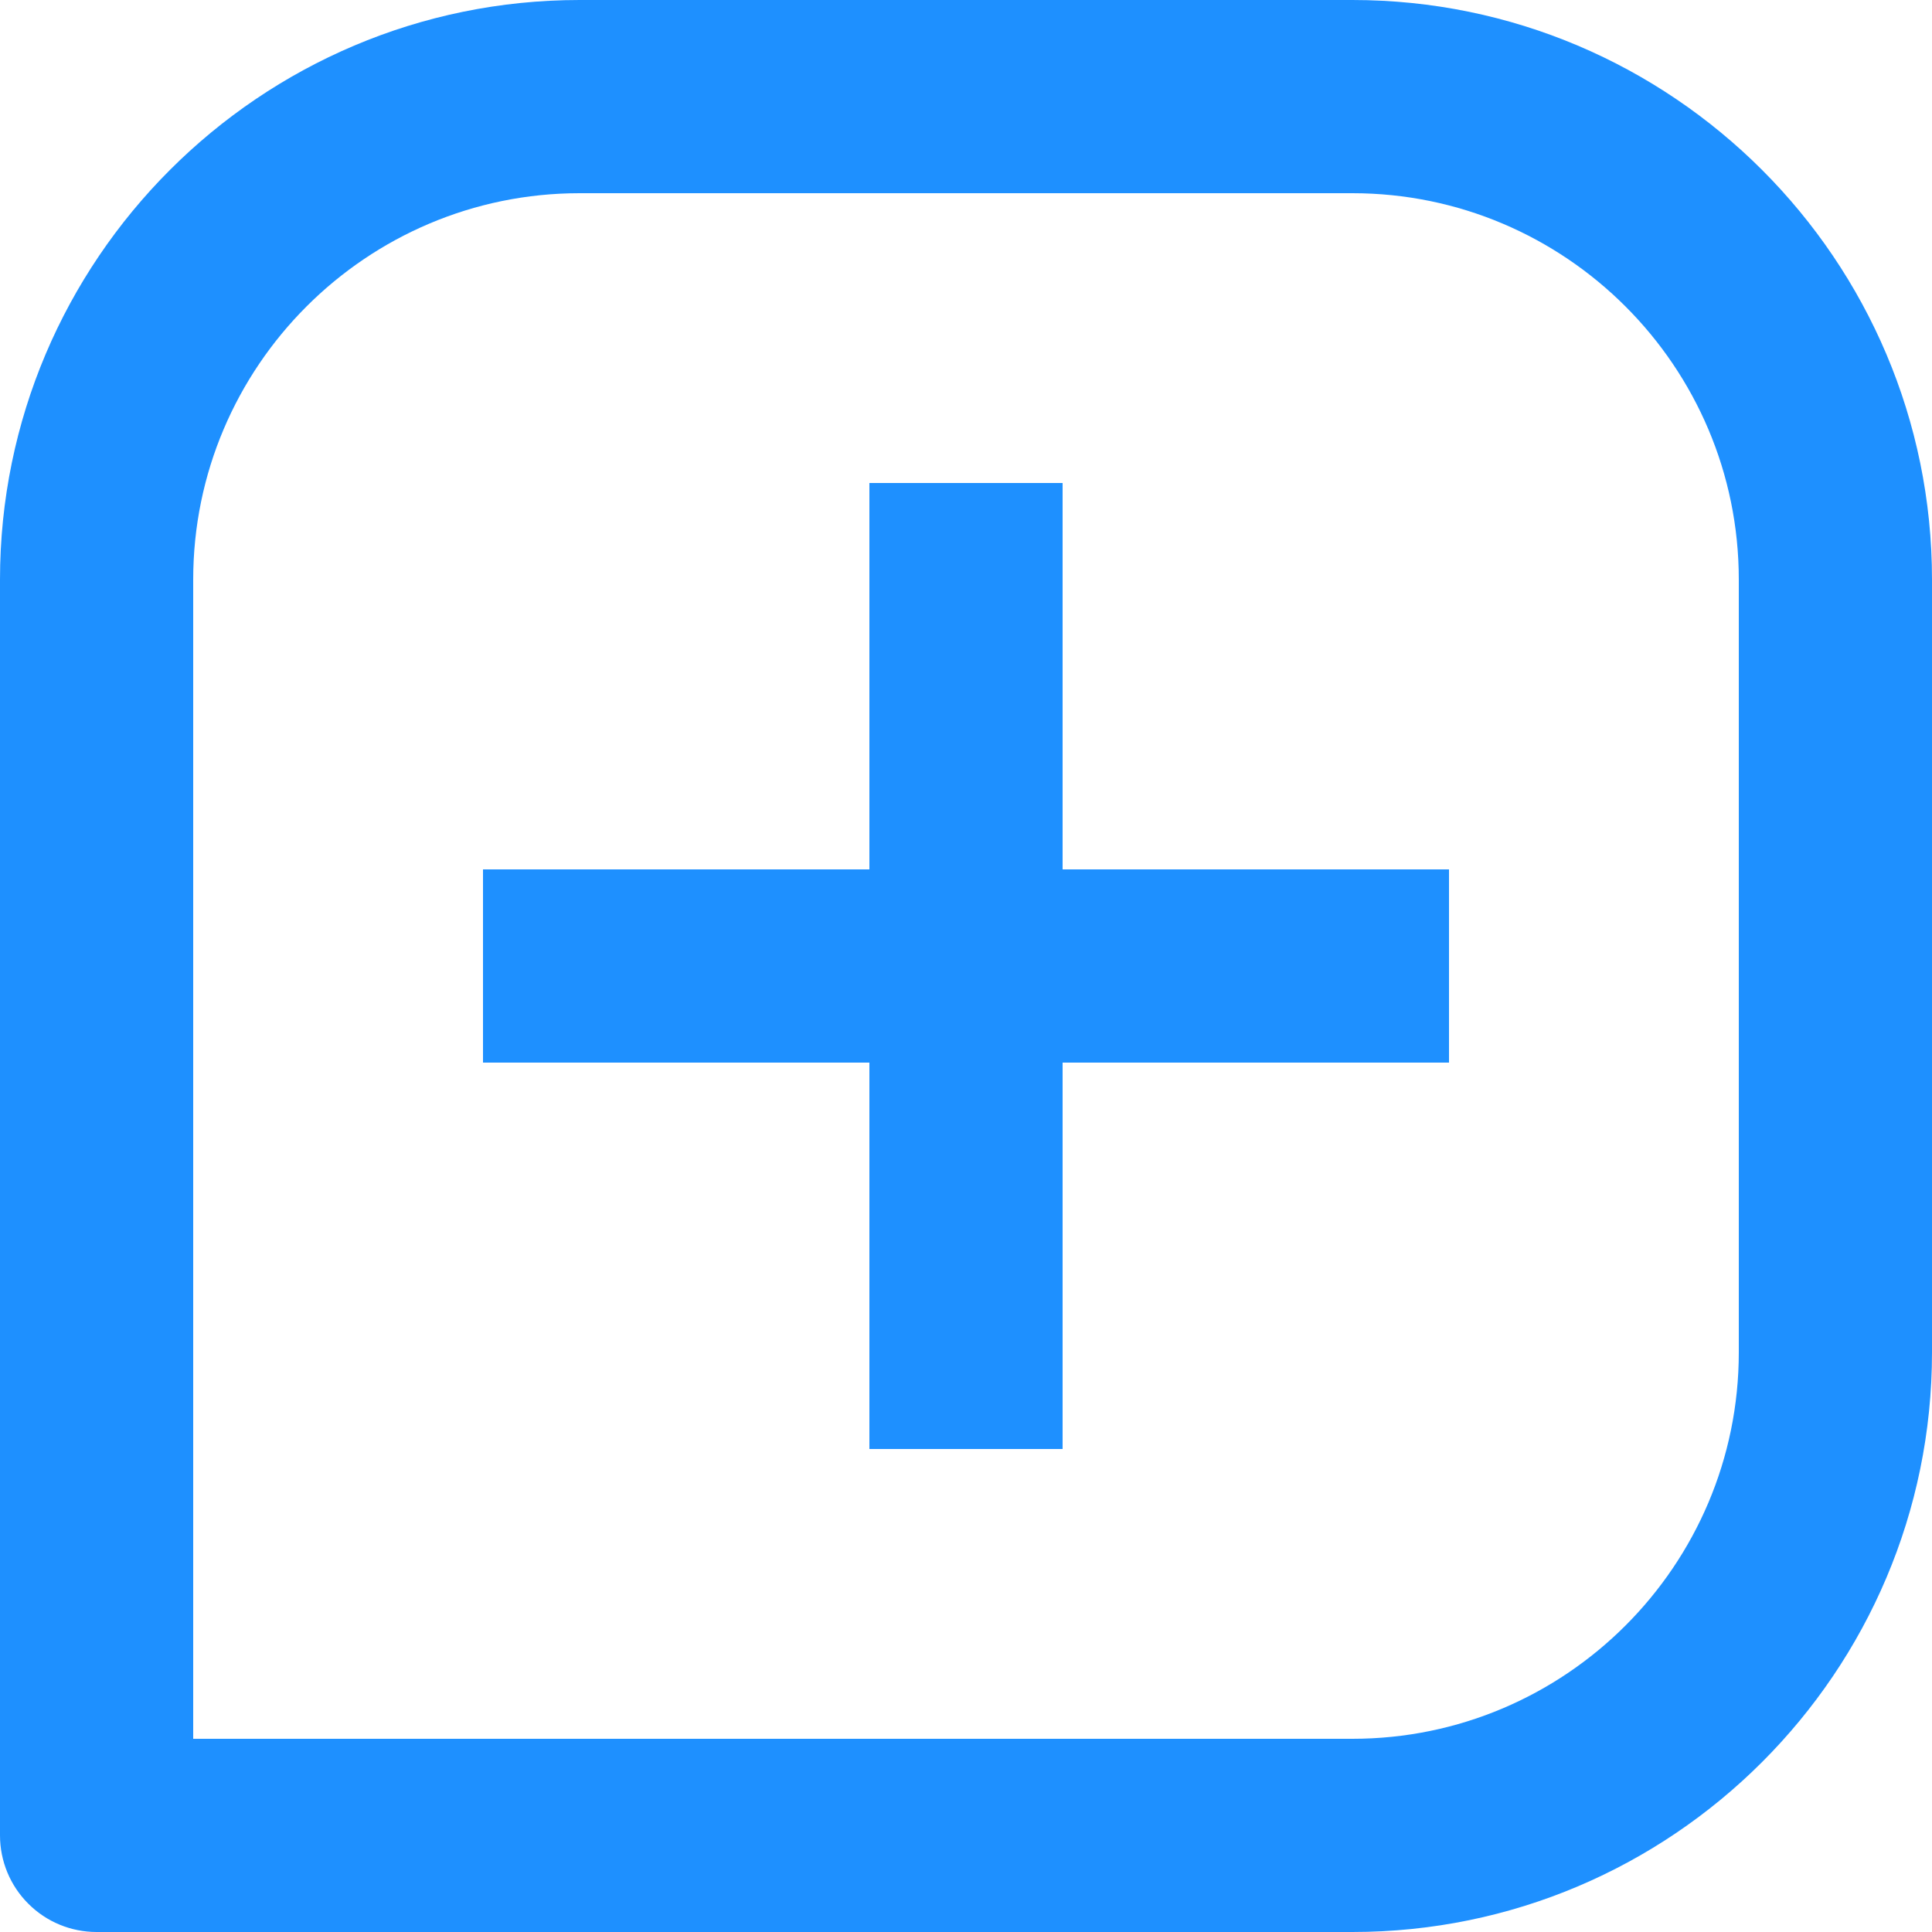
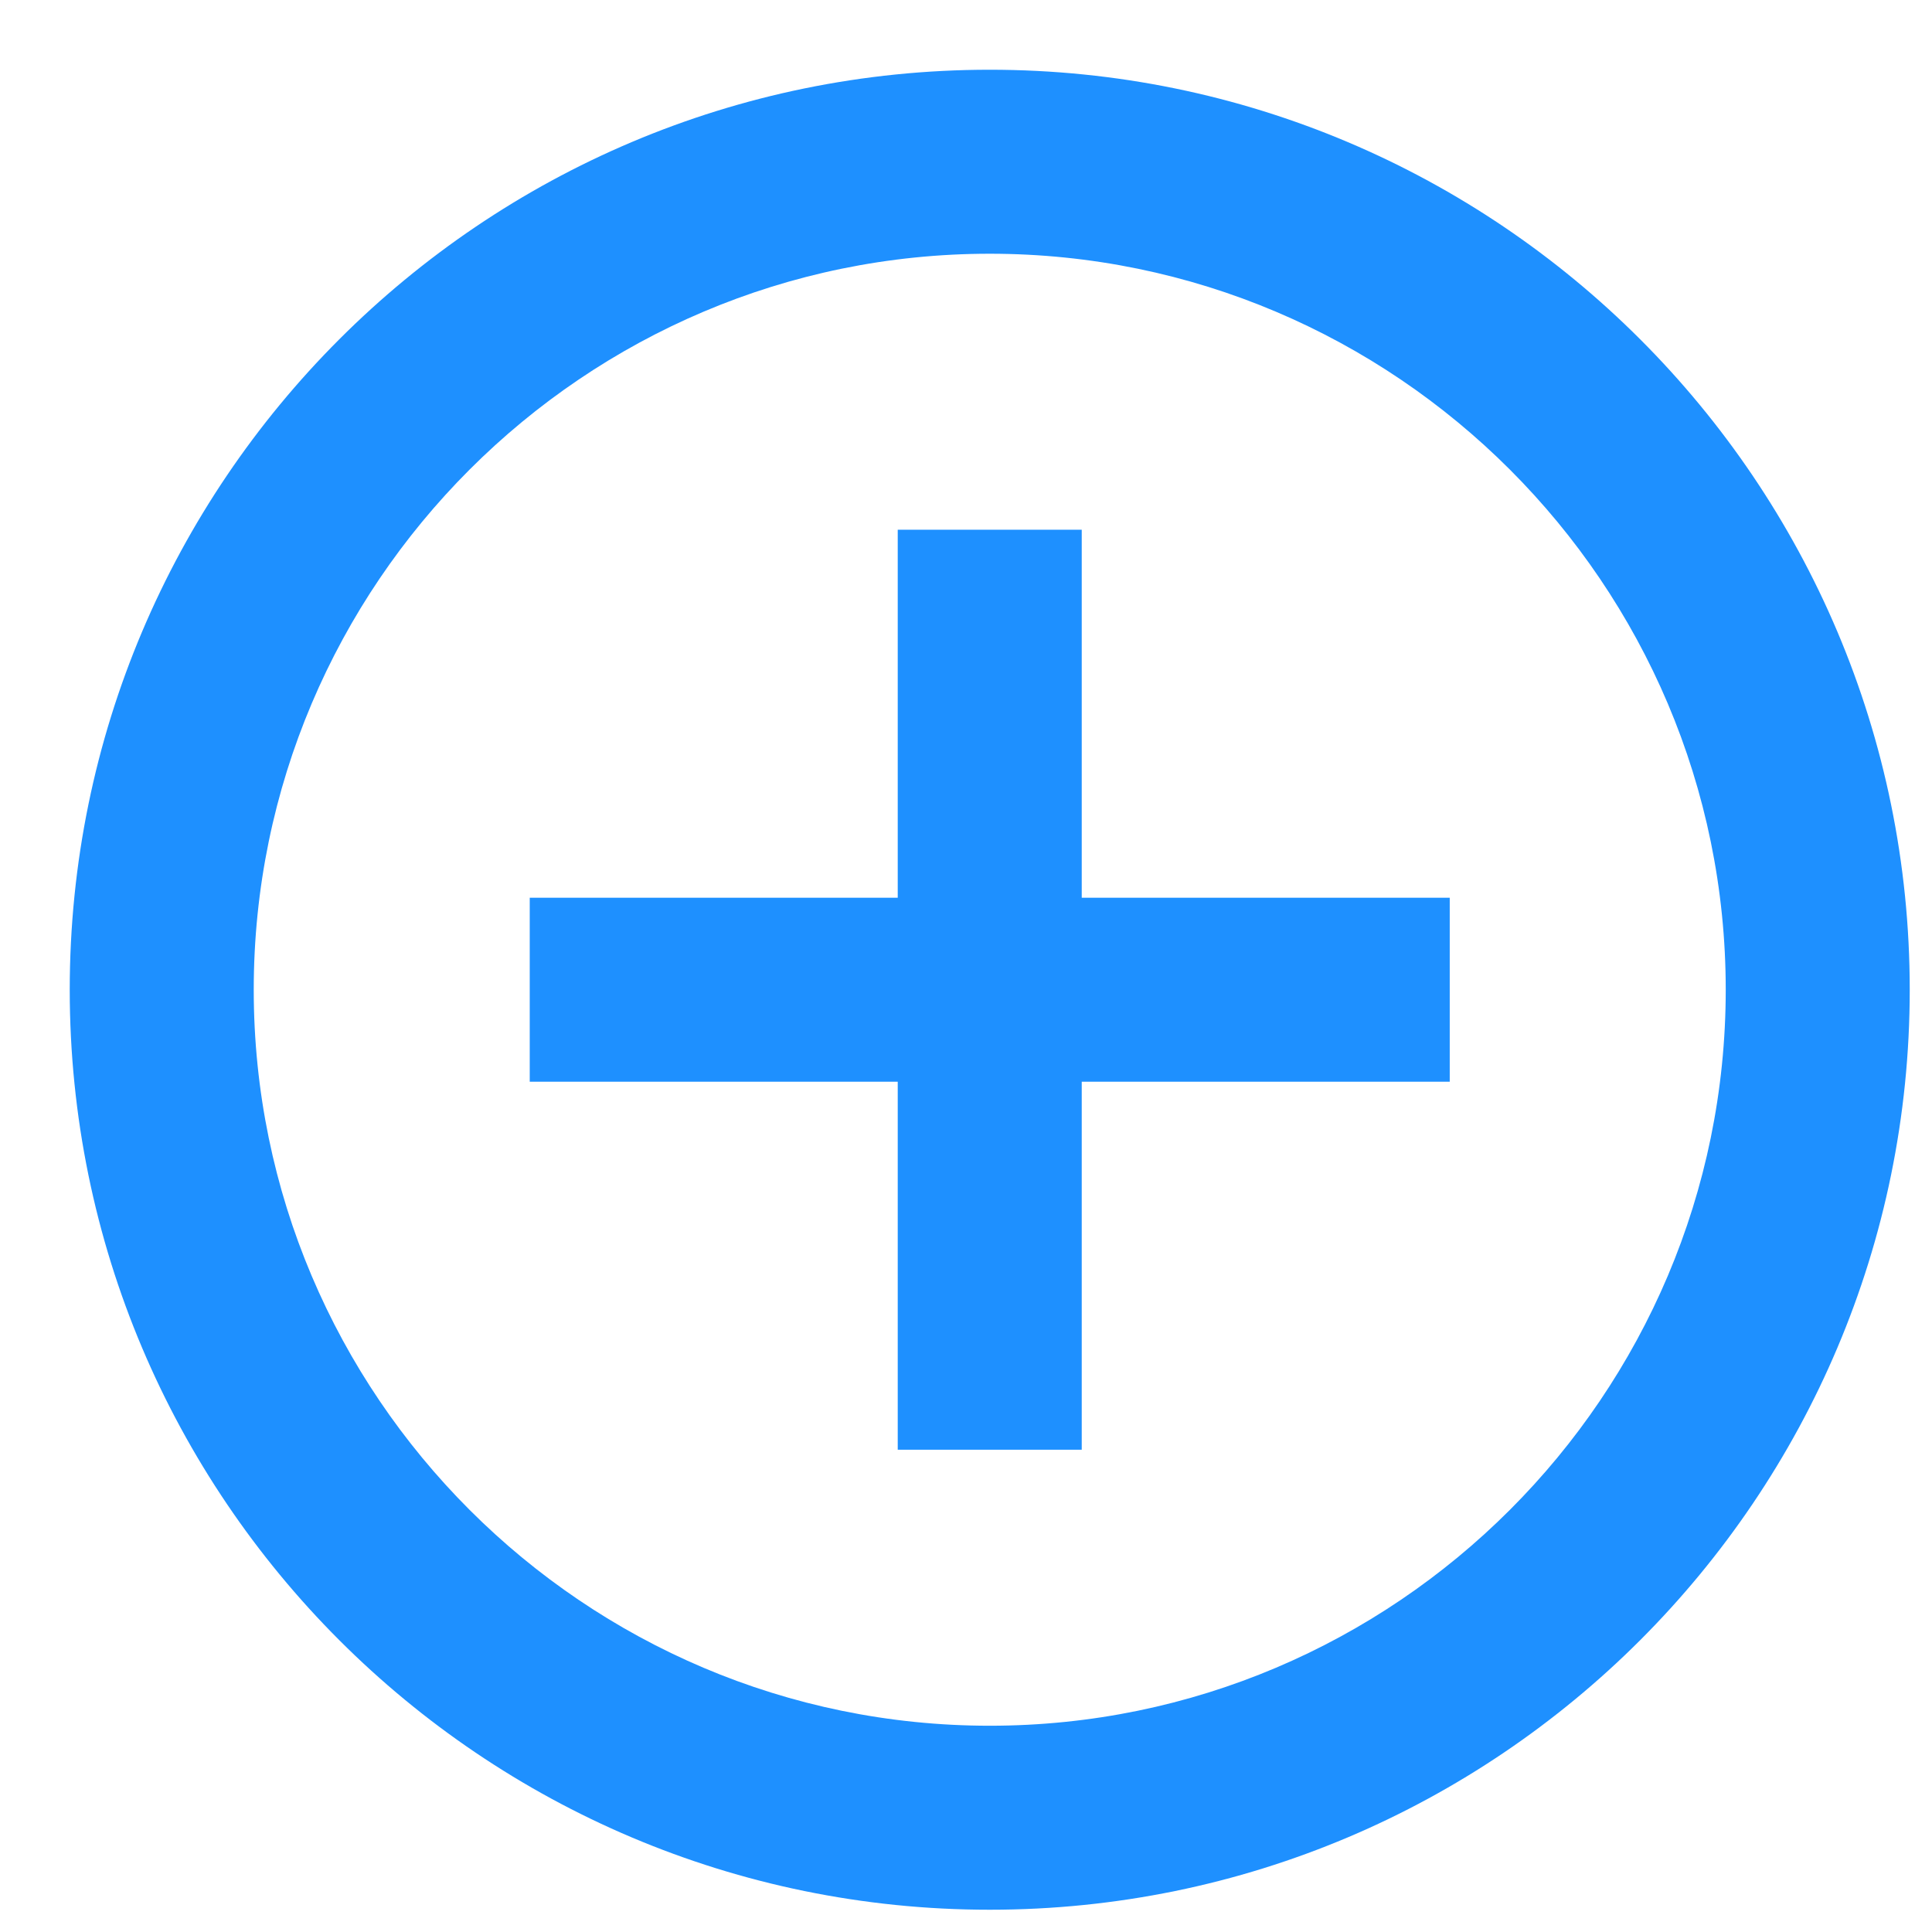
- <svg xmlns="http://www.w3.org/2000/svg" width="20" height="20" viewBox="0 0 20 20" fill="none">
-   <path d="M14 0H6C2.691 0 0 2.691 0 6V19C0 19.265 0.105 19.52 0.293 19.707C0.48 19.895 0.735 20 1 20H14C17.309 20 20 17.309 20 14V6C20 2.691 17.309 0 14 0ZM18 14C18 16.206 16.206 18 14 18H2V6C2 3.794 3.794 2 6 2H14C16.206 2 18 3.794 18 6V14Z" fill="#1E90FF" />
-   <path d="M11 5H9V9H5V11H9V15H11V11H15V9H11V5Z" fill="#1E90FF" />
+ <svg xmlns="http://www.w3.org/2000/svg" width="21" height="21" viewBox="0 0 21 21" fill="none">
+   <path d="M11.758 5.758L9.758 5.758L9.758 9.758L5.758 9.758L5.758 11.758L9.758 11.758L9.758 15.758L11.758 15.758L11.758 11.758L15.758 11.758L15.758 9.758L11.758 9.758L11.758 5.758ZM10.758 0.758C5.238 0.758 0.758 5.238 0.758 10.758C0.758 16.278 5.238 20.758 10.758 20.758C16.278 20.758 20.758 16.278 20.758 10.758C20.758 5.238 16.278 0.758 10.758 0.758ZM10.758 18.758C6.348 18.758 2.758 15.168 2.758 10.758C2.758 6.348 6.348 2.758 10.758 2.758C15.168 2.758 18.758 6.348 18.758 10.758C18.758 15.168 15.168 18.758 10.758 18.758Z" fill="#1E90FF" />
</svg>
